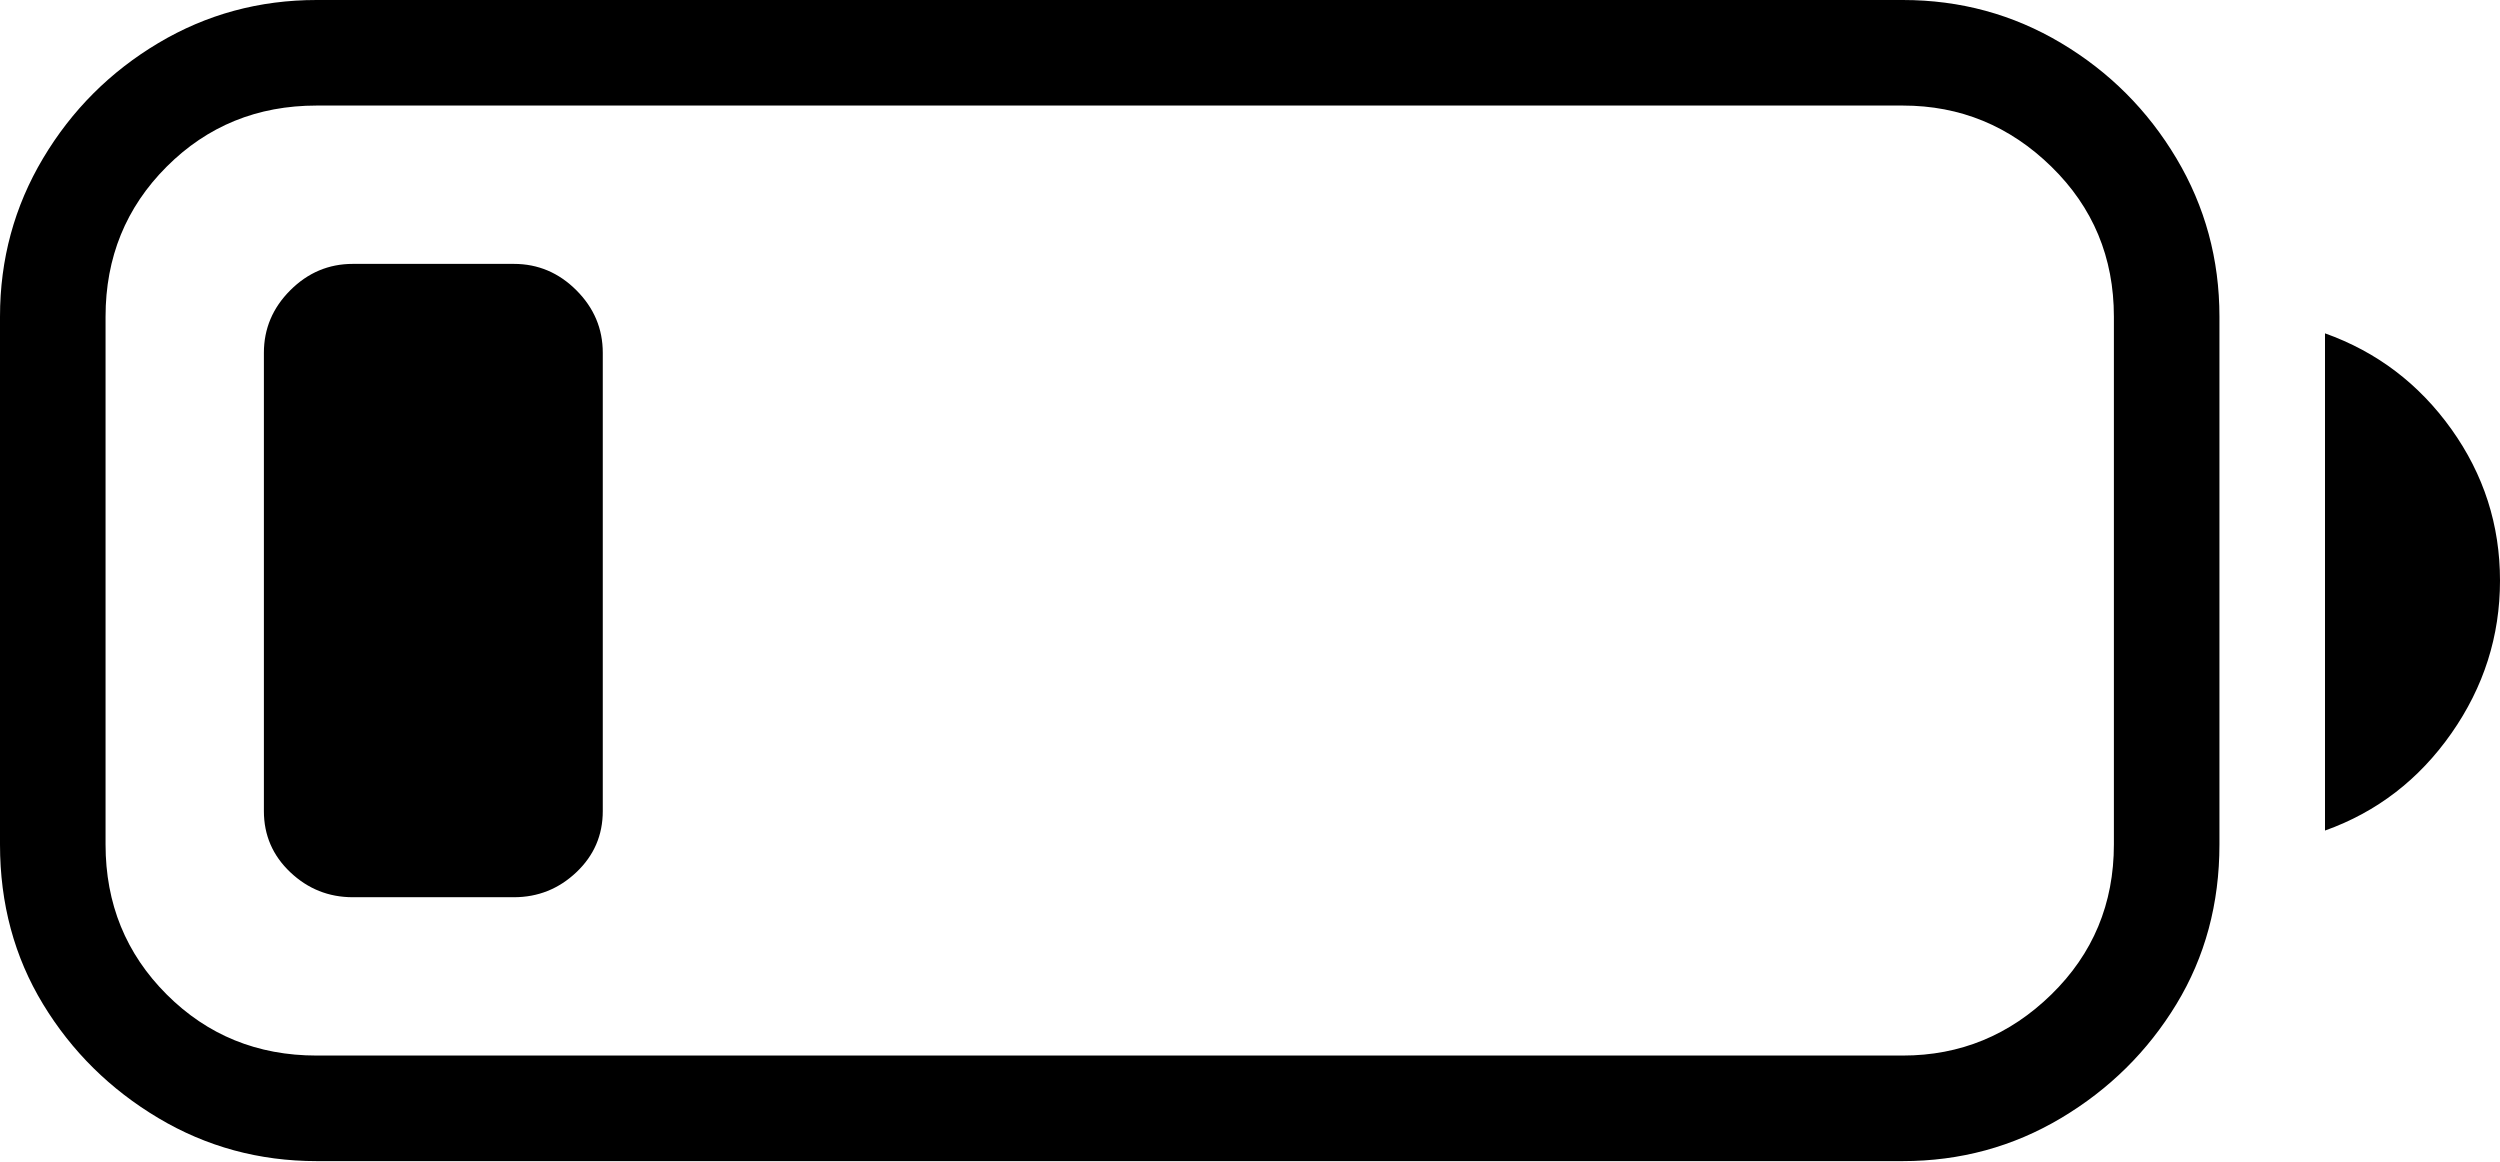
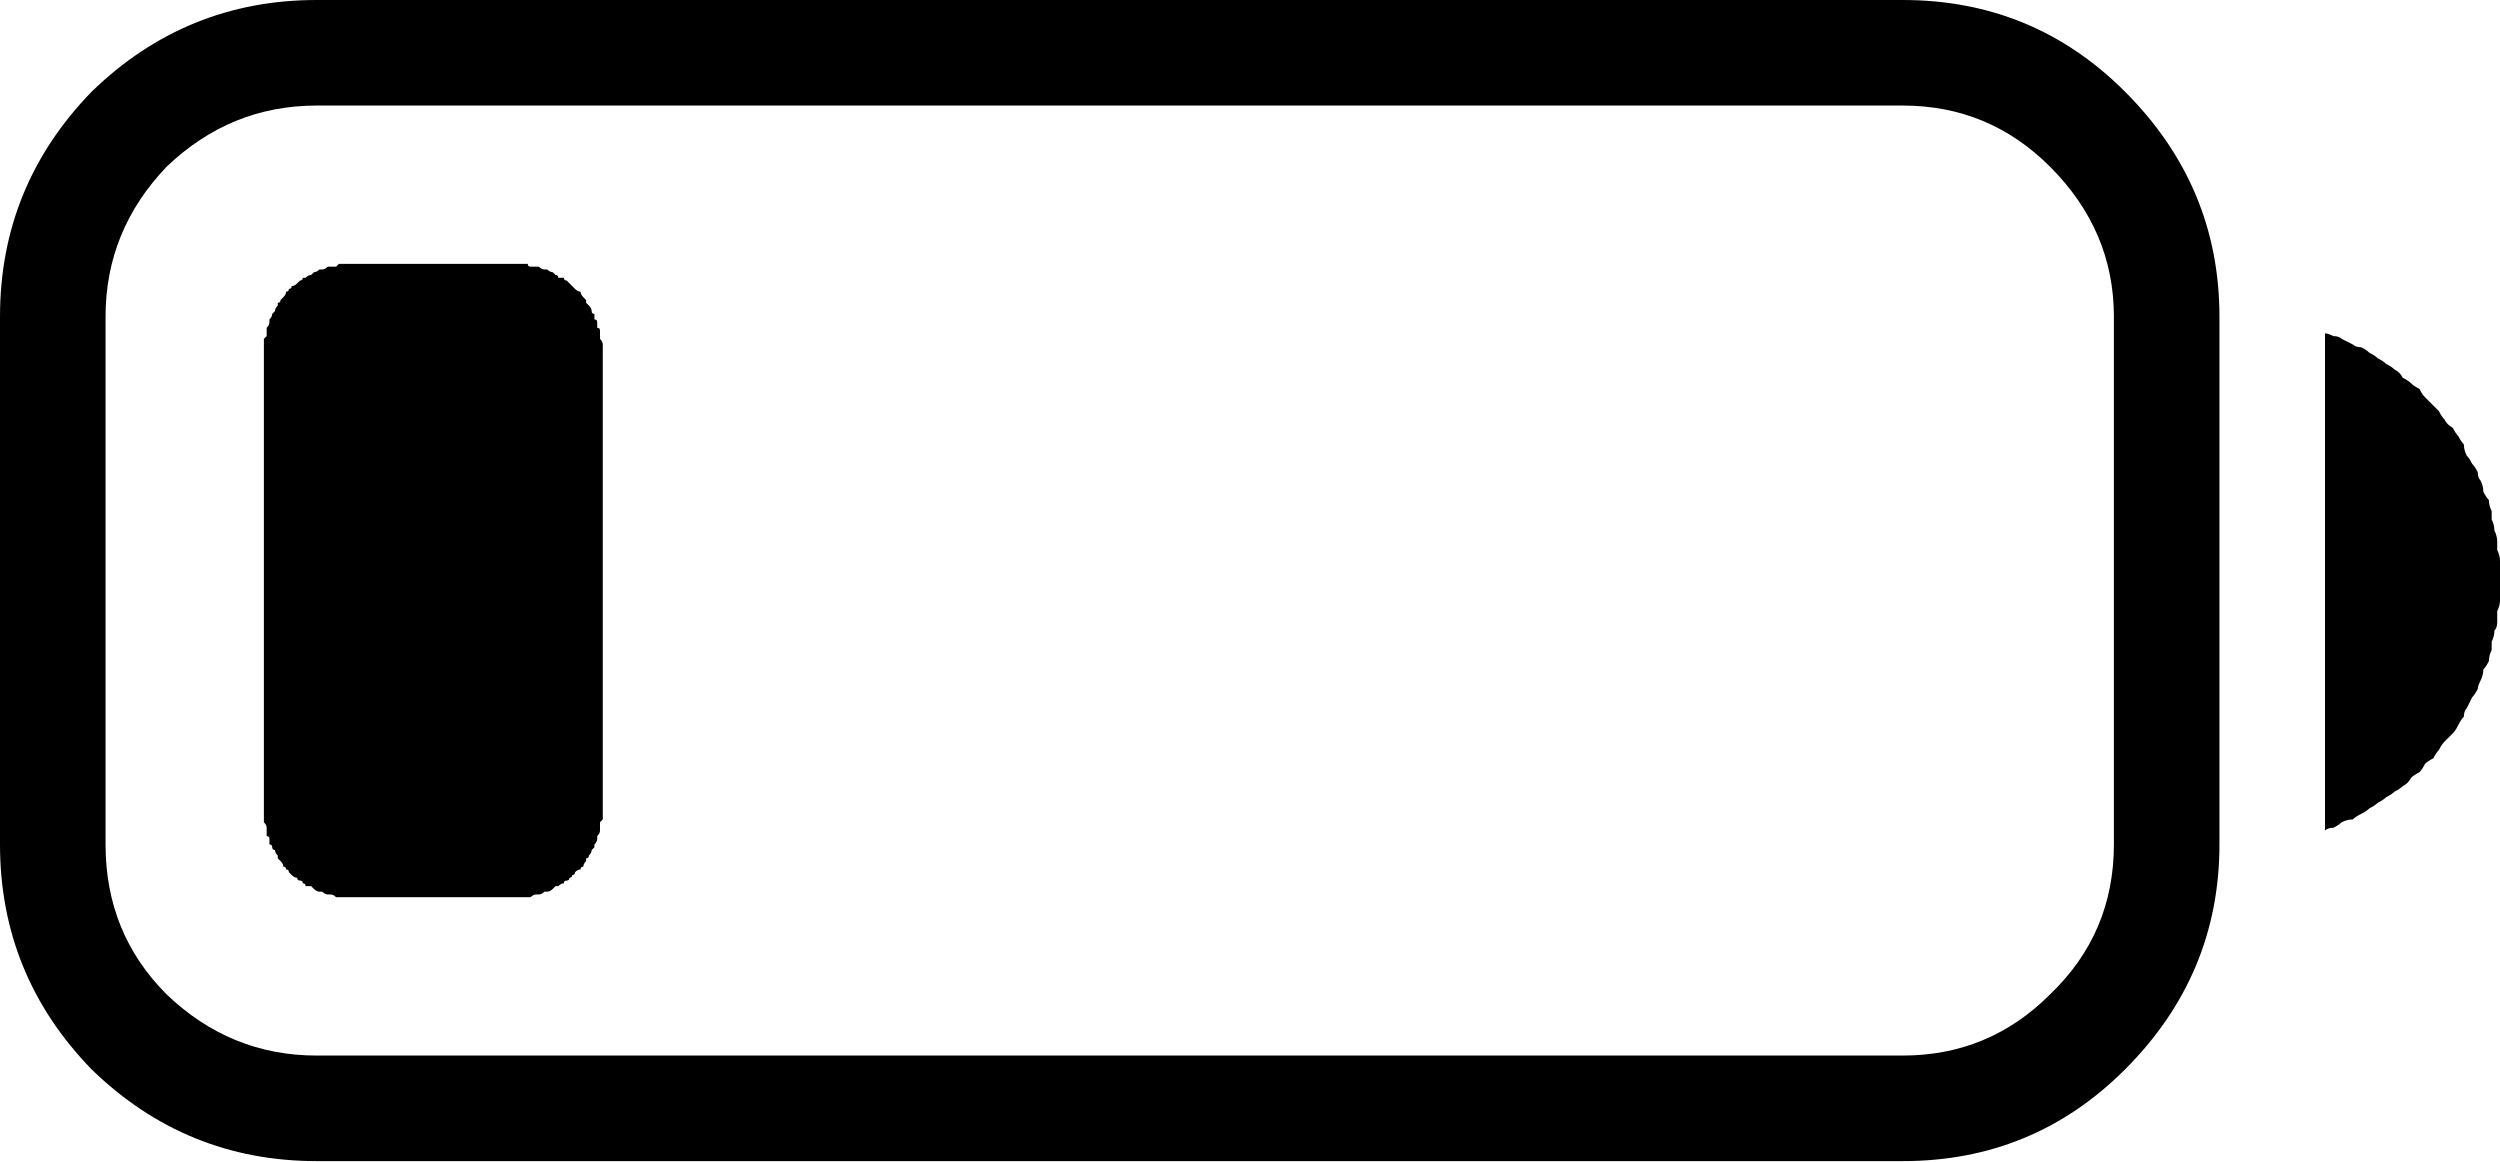
<svg xmlns="http://www.w3.org/2000/svg" baseProfile="full" height="100%" version="1.1" viewBox="50 0 900 418" width="100%">
  <defs />
-   <path d="M164 0Q133 0 107.0 15.5Q81 31 65.5 57.0Q50 83 50 114V304Q50 336 65.5 361.5Q81 387 107.0 402.5Q133 418 164 418H735Q766 418 792.0 402.5Q818 387 833.5 361.5Q849 336 849 304V114Q849 83 833.5 57.0Q818 31 792.0 15.5Q766 0 735 0ZM164 38H735Q766 38 788.5 60.0Q811 82 811 114V304Q811 336 788.5 358.0Q766 380 735 380H164Q132 380 110.0 358.0Q88 336 88 304V114Q88 82 110.0 60.0Q132 38 164 38ZM887 120Q915 130 932.5 154.5Q950 179 950 209Q950 239 932.5 264.0Q915 289 887 299ZM177 95H235Q248 95 257.5 104.5Q267 114 267 127V292Q267 305 257.5 314.0Q248 323 235 323H177Q164 323 154.5 314.0Q145 305 145 292V127Q145 114 154.5 104.5Q164 95 177 95Z" />
+   <path d="M50 114V304Q50 351 83 385Q117 418 164 418H735Q782 418 815 385Q849 351 849 304V114Q849 67 815 33Q782 0 735 0H164Q117 0 83 33Q50 67 50 114ZM88 114Q88 83 110 60Q133 38 164 38H735Q766 38 788 60Q811 83 811 114V304Q811 336 788 358Q766 380 735 380H164Q133 380 110 358Q88 336 88 304ZM887 299Q888 298 890 298Q892 297 893 296Q895 295 897 295Q898 294 900 293Q902 292 903 291Q905 290 906 289Q908 288 909 287Q911 286 912 285Q914 284 915 283Q917 282 918 280Q919 279 921 278Q922 277 923 275Q924 274 926 273Q927 271 928 270Q929 268 930 267Q931 266 933 264Q934 263 935 261Q936 259 937 258Q937 256 938 255Q939 253 940 251Q941 250 942 248Q942 247 943 245Q944 243 944 241Q945 240 946 238Q946 236 947 234Q947 233 947 231Q948 229 948 227Q949 226 949 224Q949 222 949 220Q950 218 950 216Q950 215 950 213Q950 211 950 209Q950 207 950 205Q950 204 950 202Q950 200 949 198Q949 196 949 195Q949 193 948 191Q948 189 947 187Q947 186 947 184Q946 182 946 180Q945 179 944 177Q944 175 943 173Q942 172 942 170Q941 168 940 167Q939 165 938 164Q937 162 937 160Q936 159 935 157Q934 156 933 154Q931 153 930 151Q929 150 928 148Q927 147 926 146Q924 144 923 143Q922 142 921 140Q919 139 918 138Q917 137 915 136Q914 134 912 133Q911 132 909 131Q908 130 906 129Q905 128 903 127Q902 126 900 125Q898 125 897 124Q895 123 893 122Q892 121 890 121Q888 120 887 120ZM145 127V292Q145 292 145 293Q145 294 145 295Q145 295 145 296Q146 297 146 298Q146 298 146 299Q146 300 146 301Q147 301 147 302Q147 303 147 304Q148 304 148 305Q148 306 149 306Q149 307 150 308Q150 309 150 309Q151 310 151 310Q152 311 152 312Q153 312 153 313Q154 313 154 314Q155 315 155 315Q156 316 157 316Q157 317 158 317Q159 317 159 318Q160 318 160 319Q161 319 162 319Q163 320 163 320Q164 321 165 321Q165 321 166 321Q167 322 168 322Q168 322 169 322Q170 322 171 323Q171 323 172 323Q173 323 174 323Q174 323 175 323Q176 323 177 323H235Q236 323 237 323Q237 323 238 323Q239 323 240 323Q240 323 241 323Q242 322 243 322Q244 322 244 322Q245 322 246 321Q246 321 247 321Q248 321 249 320Q249 320 250 319Q251 319 251 319Q252 318 253 318Q253 317 254 317Q255 317 255 316Q256 316 256 315Q257 315 257 314Q258 313 259 313Q259 312 260 312Q260 311 261 310Q261 310 261 309Q262 309 262 308Q263 307 263 306Q263 306 264 305Q264 304 264 304Q265 303 265 302Q265 301 265 301Q266 300 266 299Q266 298 266 298Q266 297 266 296Q267 295 267 295Q267 294 267 293Q267 292 267 292V127Q267 126 267 125Q267 124 267 124Q267 123 266 122Q266 121 266 121Q266 120 266 119Q266 118 265 118Q265 117 265 116Q265 115 264 115Q264 114 264 113Q263 113 263 112Q263 111 262 110Q262 110 261 109Q261 109 261 108Q260 107 260 107Q259 106 259 105Q258 105 257 104Q257 104 256 103Q256 103 255 102Q255 102 254 101Q253 101 253 100Q252 100 251 100Q251 99 250 99Q249 98 249 98Q248 98 247 97Q246 97 246 97Q245 97 244 96Q244 96 243 96Q242 96 241 96Q240 96 240 95Q239 95 238 95Q237 95 237 95Q236 95 235 95H177Q176 95 175 95Q174 95 174 95Q173 95 172 95Q171 96 171 96Q170 96 169 96Q168 96 168 96Q167 97 166 97Q165 97 165 97Q164 98 163 98Q163 98 162 99Q161 99 160 100Q160 100 159 100Q159 101 158 101Q157 102 157 102Q156 103 155 103Q155 104 154 104Q154 105 153 105Q153 106 152 107Q152 107 151 108Q151 109 150 109Q150 110 150 110Q149 111 149 112Q148 113 148 113Q148 114 147 115Q147 115 147 116Q147 117 146 118Q146 118 146 119Q146 120 146 121Q146 121 145 122Q145 123 145 124Q145 124 145 125Q145 126 145 127Z" />
</svg>
